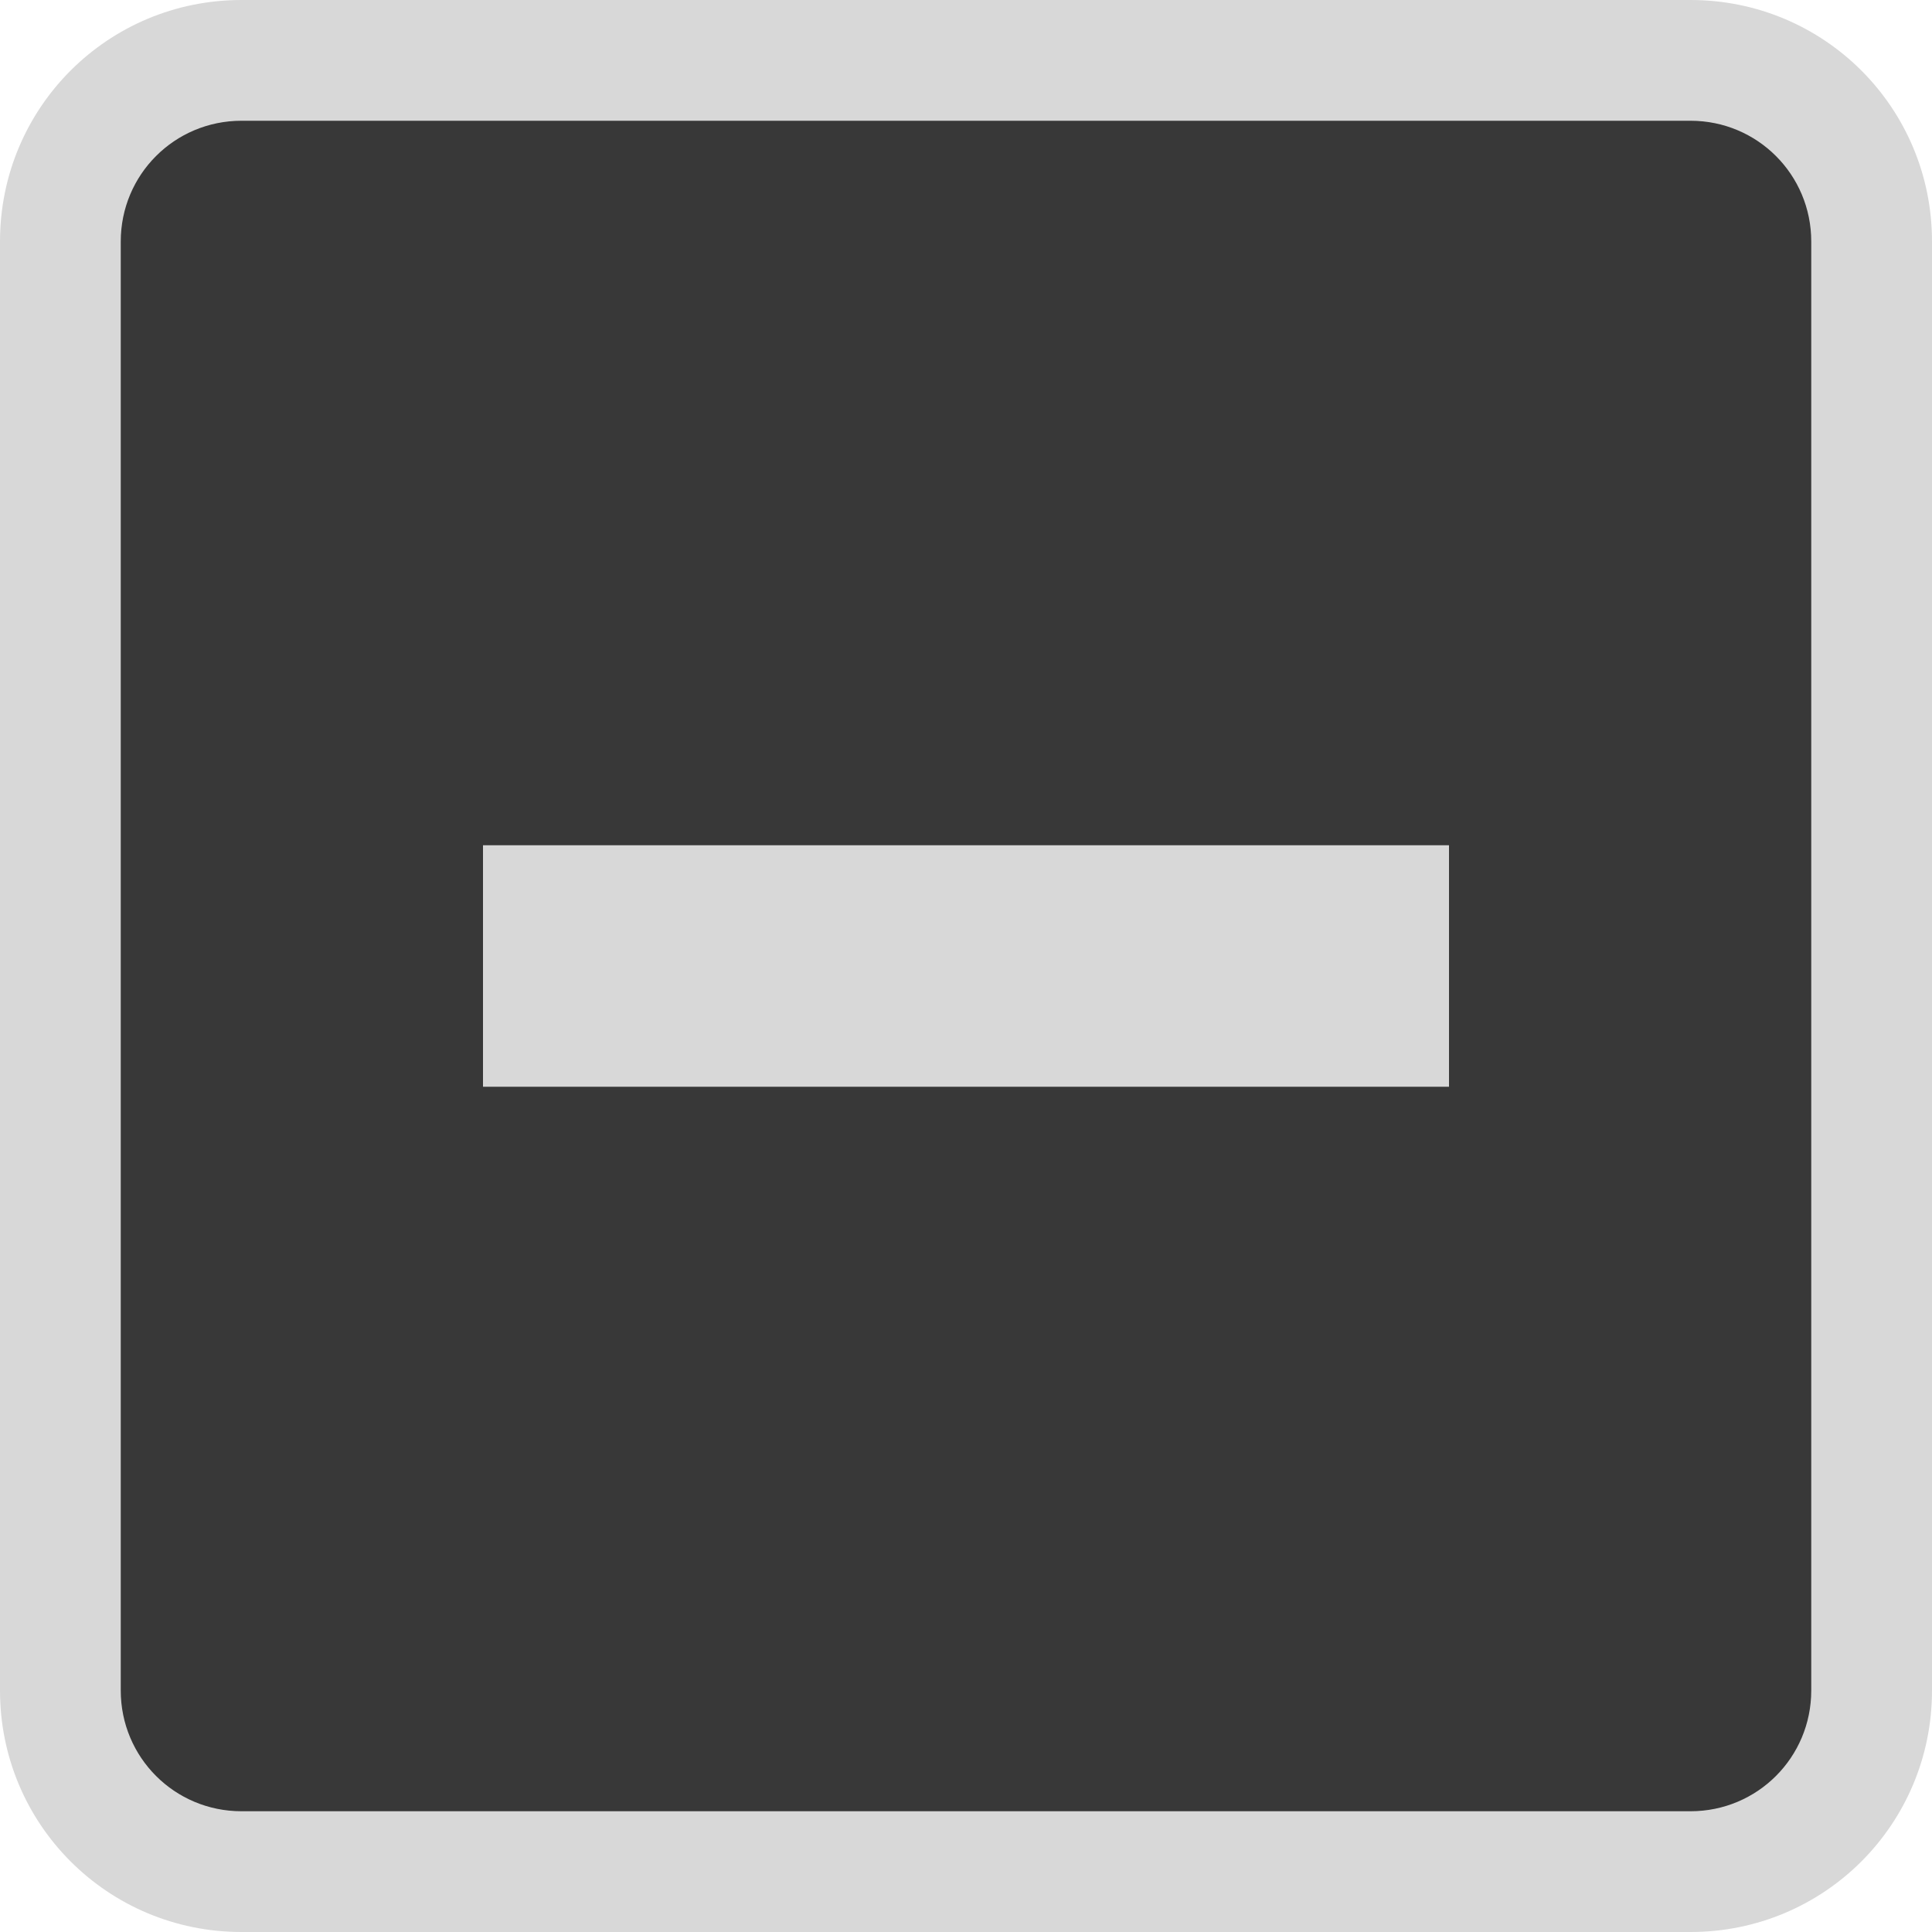
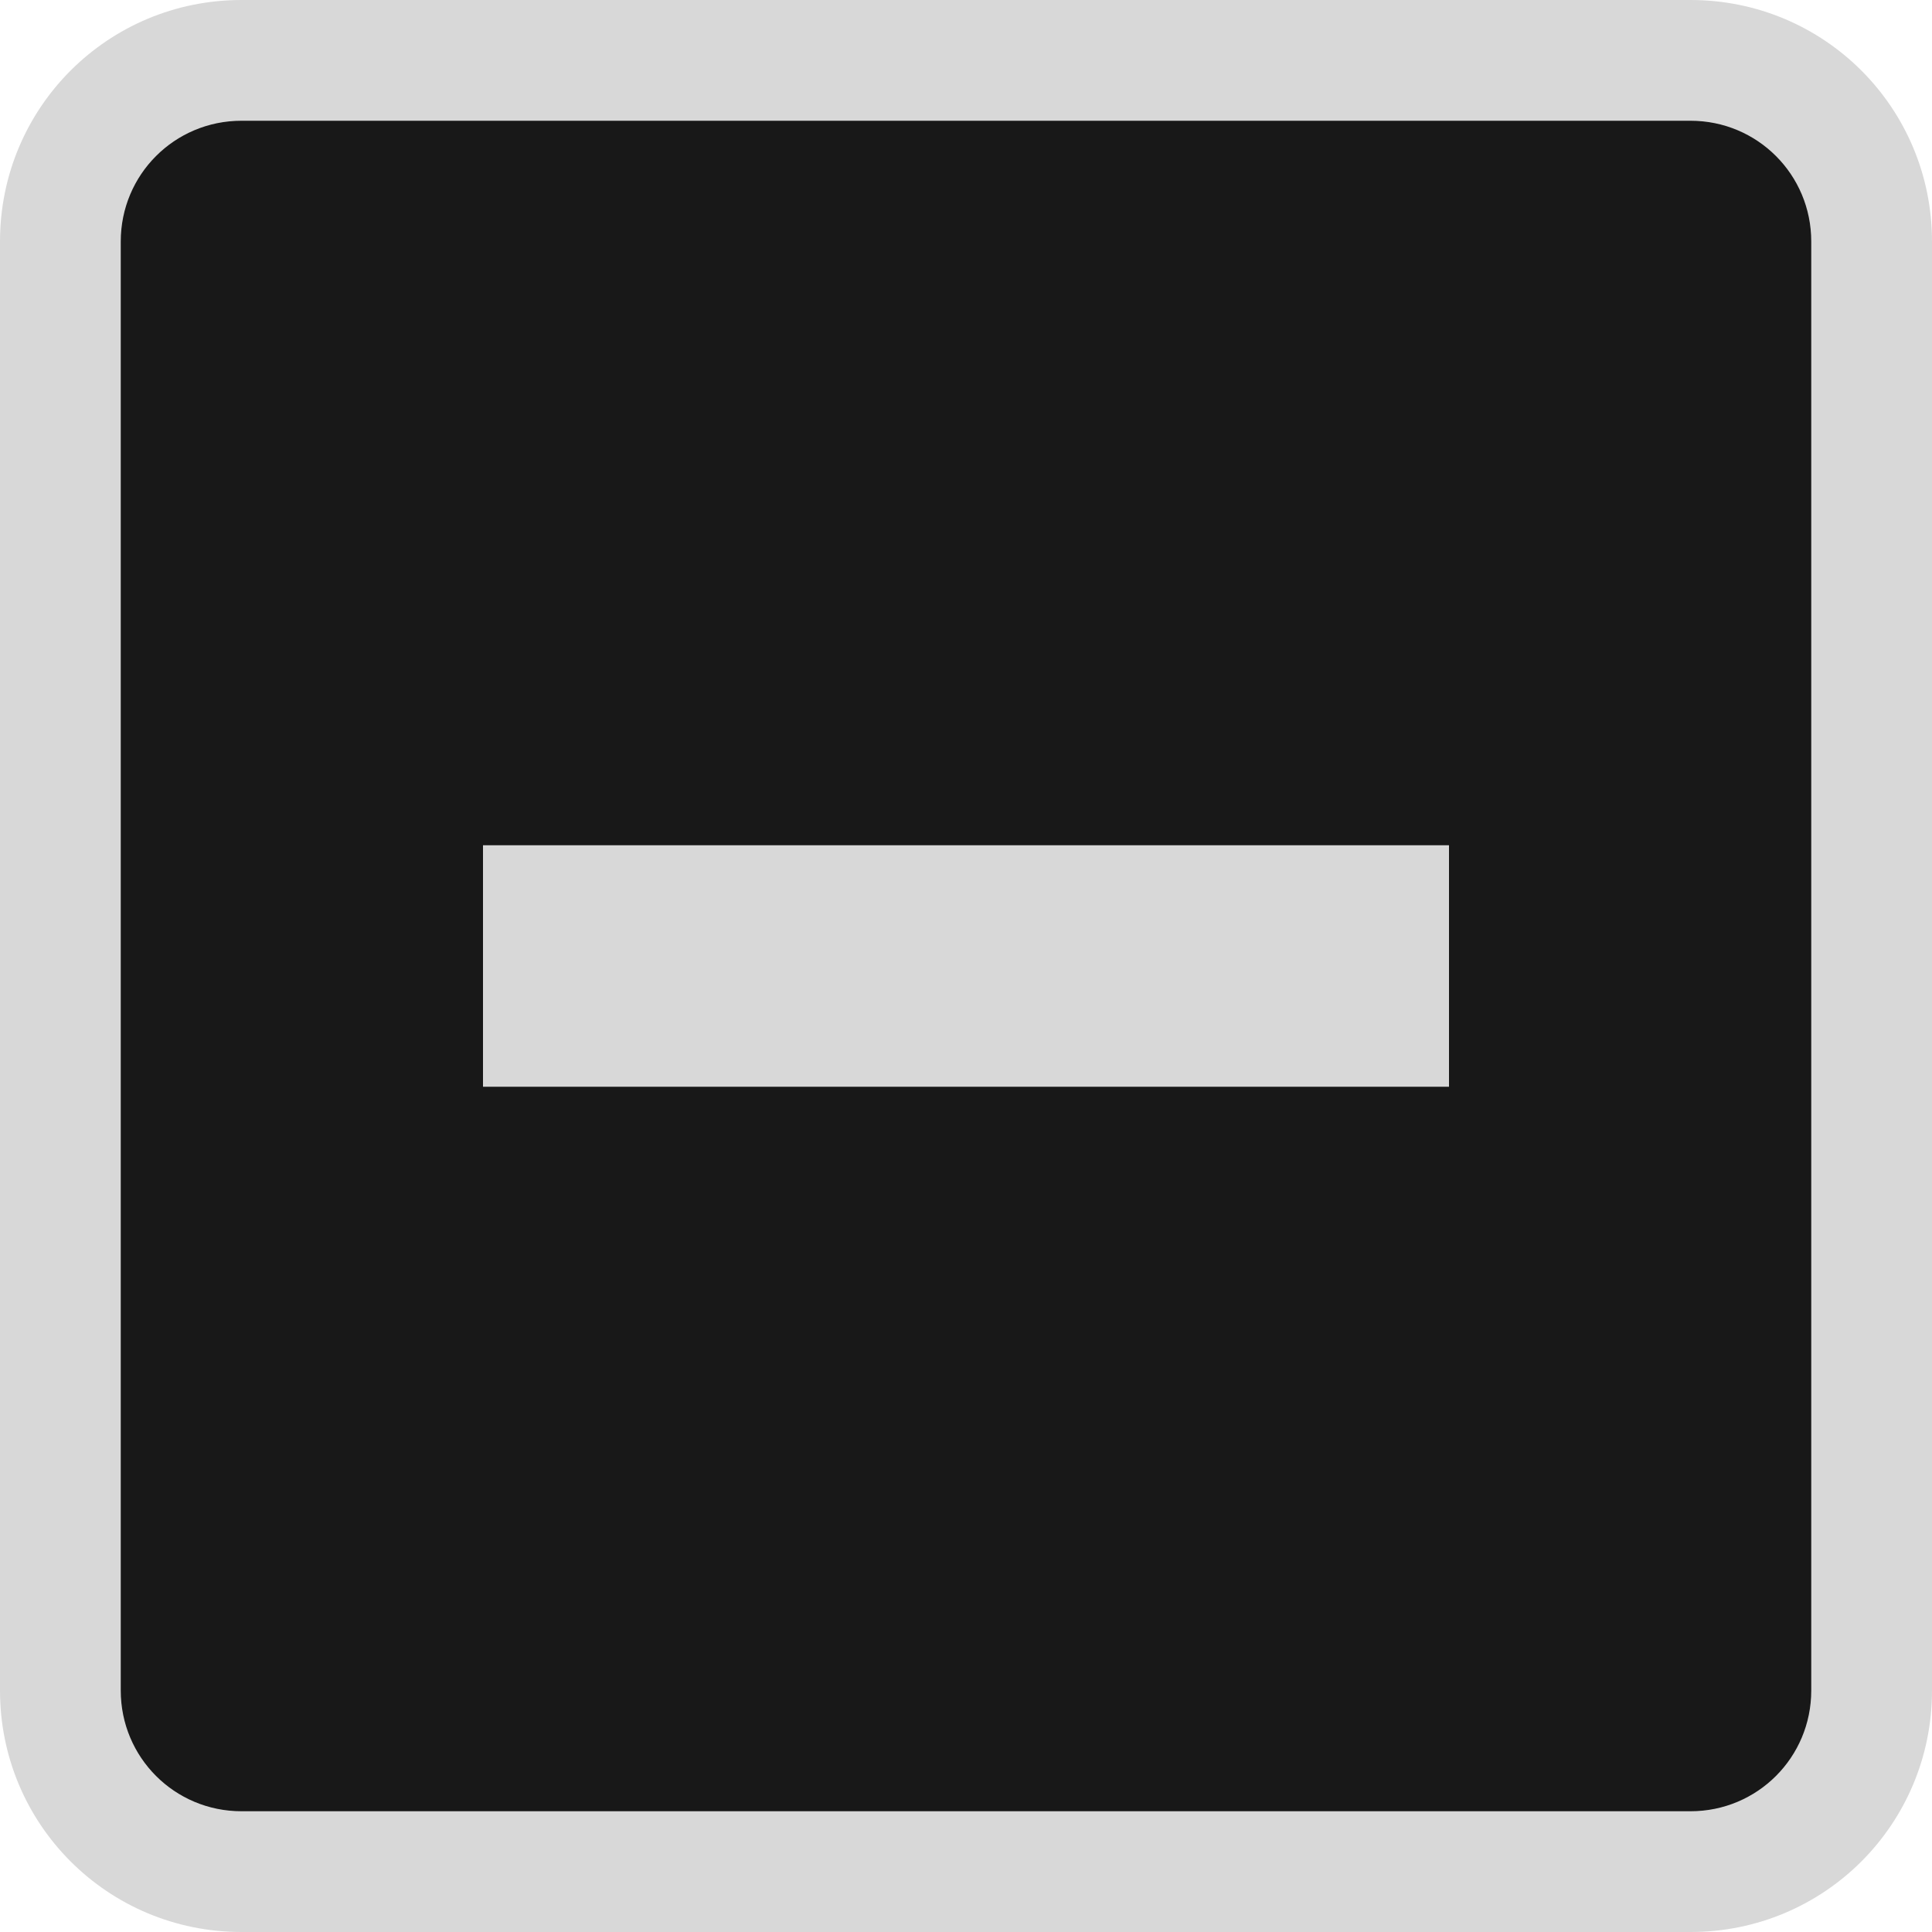
<svg xmlns="http://www.w3.org/2000/svg" viewBox="0 0 16 16">
  <g transform="translate(0 -1036.362)">
-     <path style="fill:#383838" d="m 1.734,1037.236 12.595,0 c 0.581,0 1.05,0.458 1.05,1.027 l 0,12.325 c 0,0.569 -0.468,1.027 -1.05,1.027 l -12.595,0 c -0.581,0 -1.05,-0.458 -1.05,-1.027 l 0,-12.325 c 0,-0.569 0.468,-1.027 1.05,-1.027 z" />
+     <path style="fill:#181818" d="m 1.734,1037.236 12.595,0 c 0.581,0 1.05,0.458 1.05,1.027 l 0,12.325 c 0,0.569 -0.468,1.027 -1.05,1.027 l -12.595,0 c -0.581,0 -1.05,-0.458 -1.05,-1.027 l 0,-12.325 c 0,-0.569 0.468,-1.027 1.05,-1.027 z" />
  </g>
  <g style="fill:#d8d8d8" transform="translate(0 -1036.362)">
    <path d="M 2 0 C 0.892 0 3.2526065e-18 0.892 0 2 L 0 14 C 0 15.108 0.892 16 2 16 L 14 16 C 15.108 16 16 15.108 16 14 L 16 2 C 16 0.892 15.108 3.2526065e-18 14 0 L 2 0 z M 2 1 L 14 1 C 14.554 1 15 1.446 15 2 L 15 14 C 15 14.554 14.554 15 14 15 L 2 15 C 1.446 15 1 14.554 1 14 L 1 2 C 1 1.446 1.446 1 2 1 z " transform="translate(0 1036.362)" />
    <rect width="8" x="4" y="1043.362" height="2" />
  </g>
</svg>
